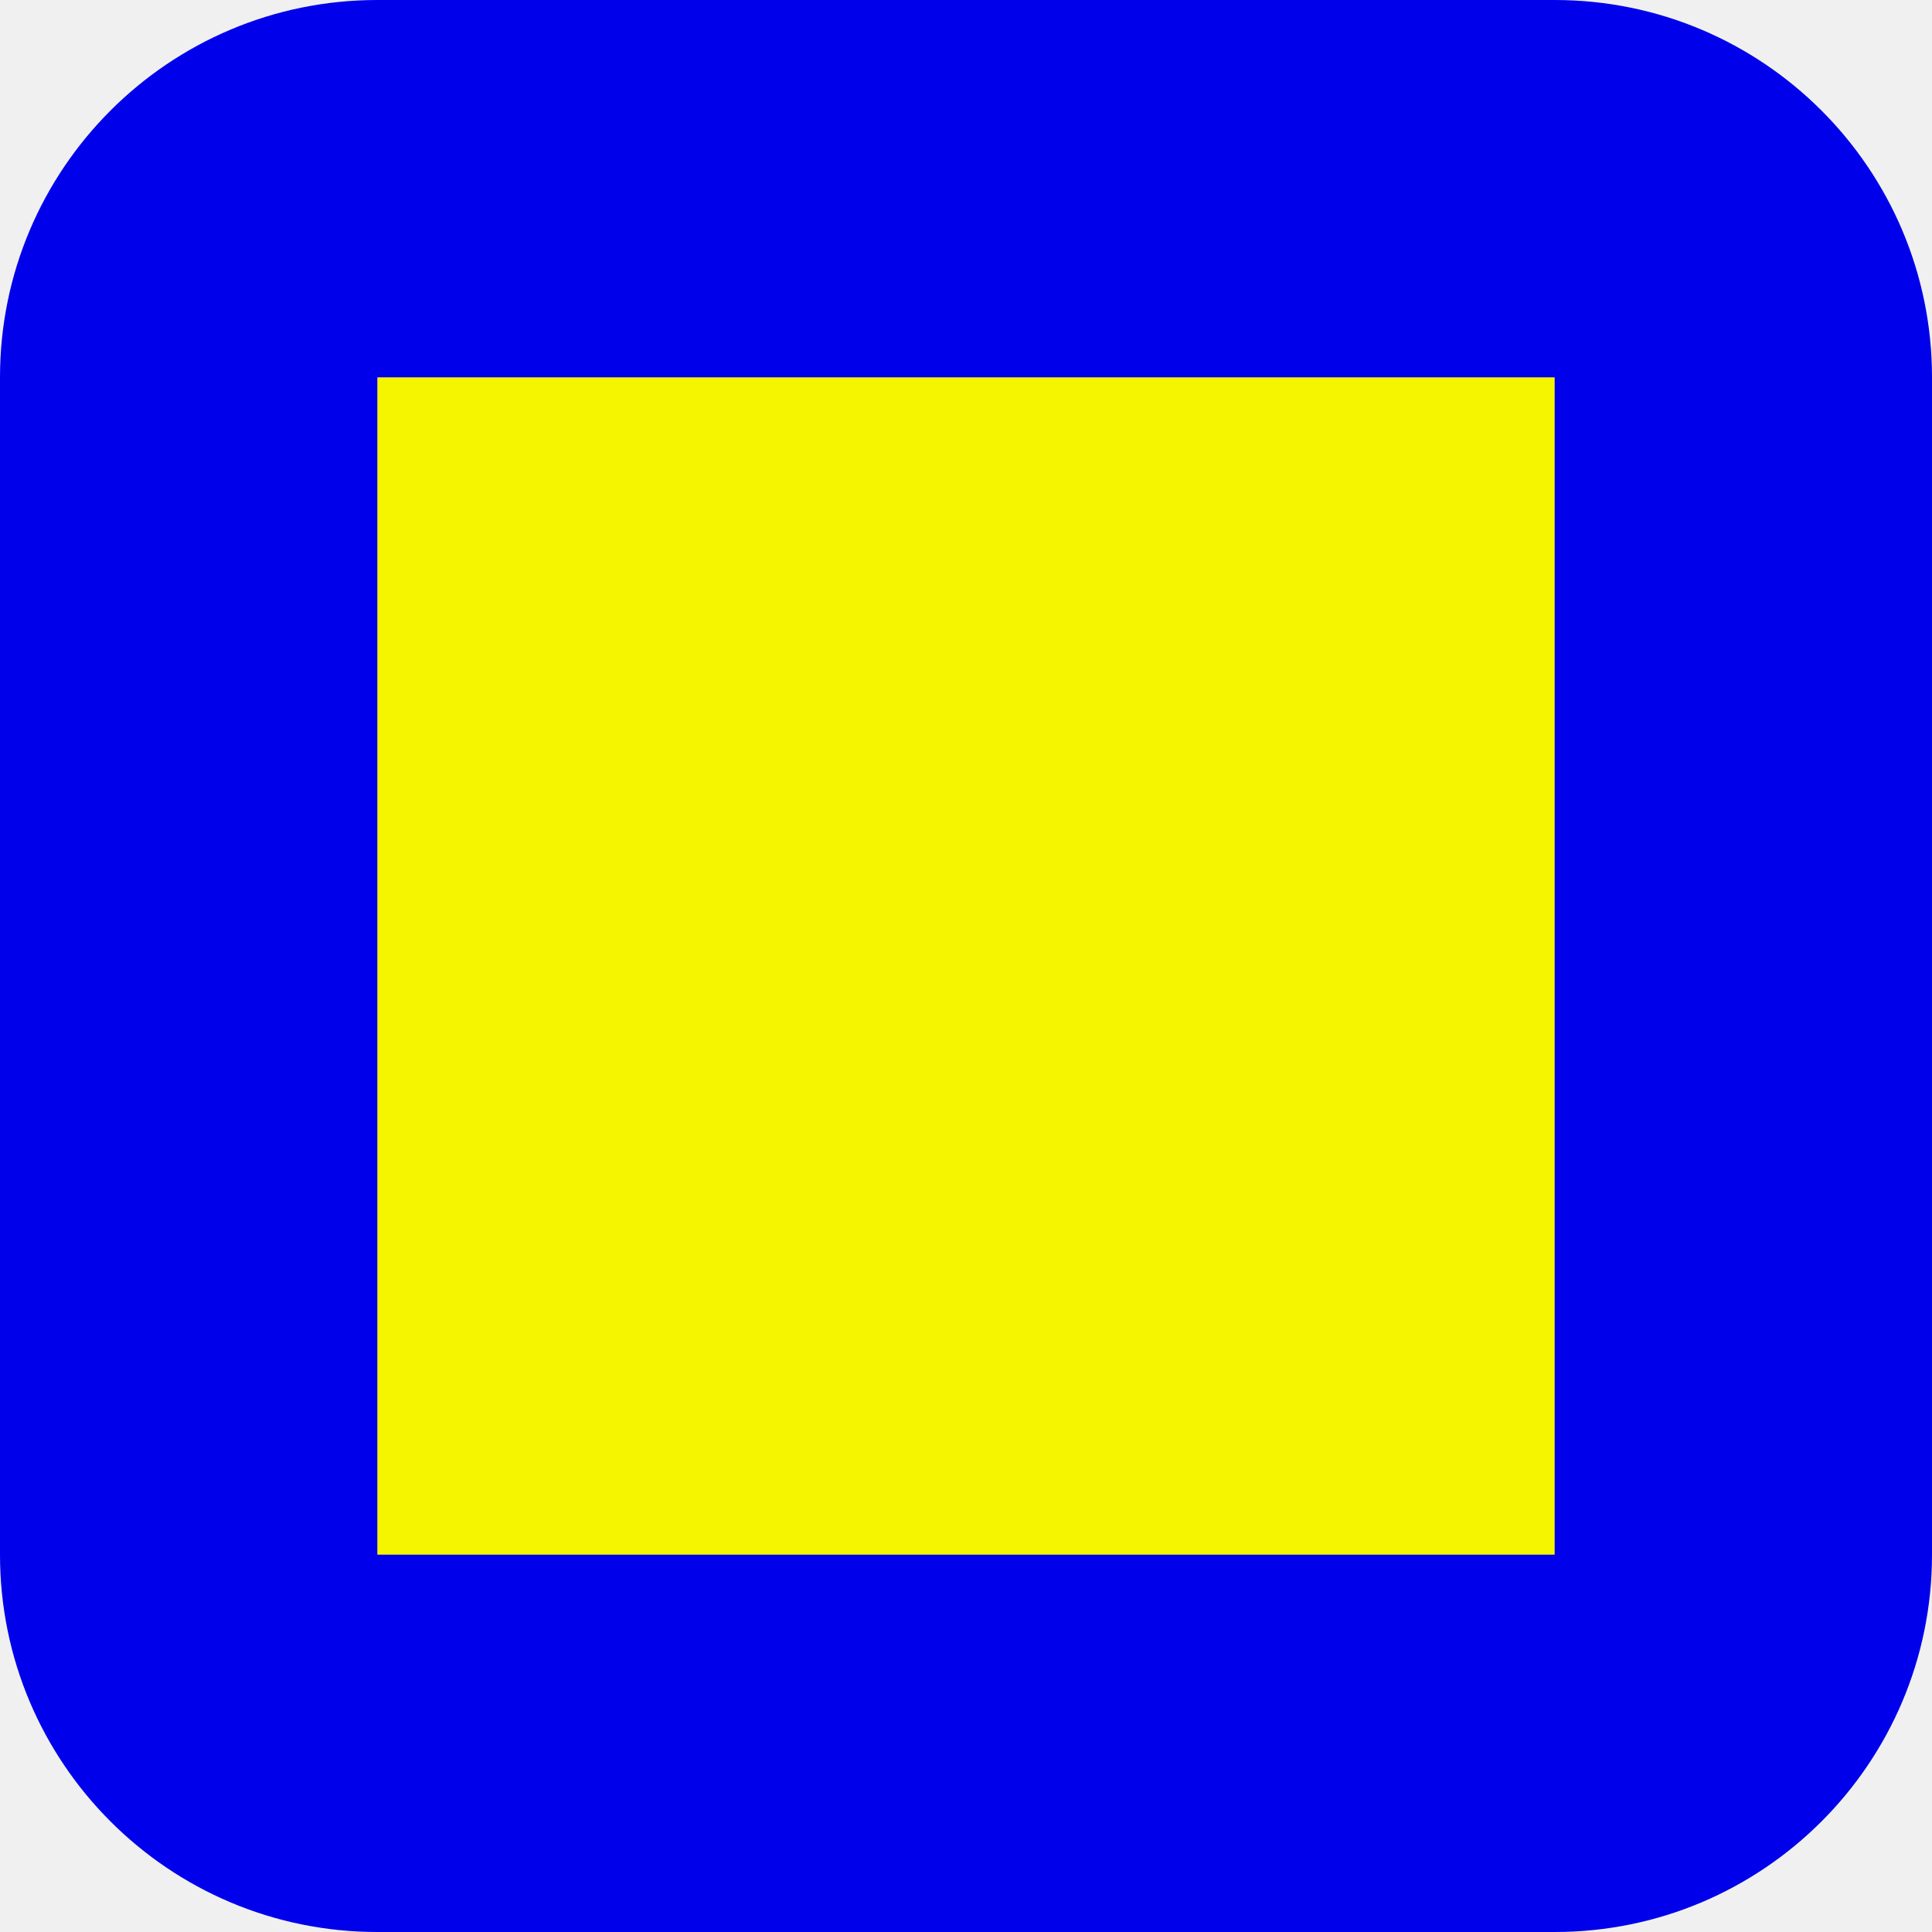
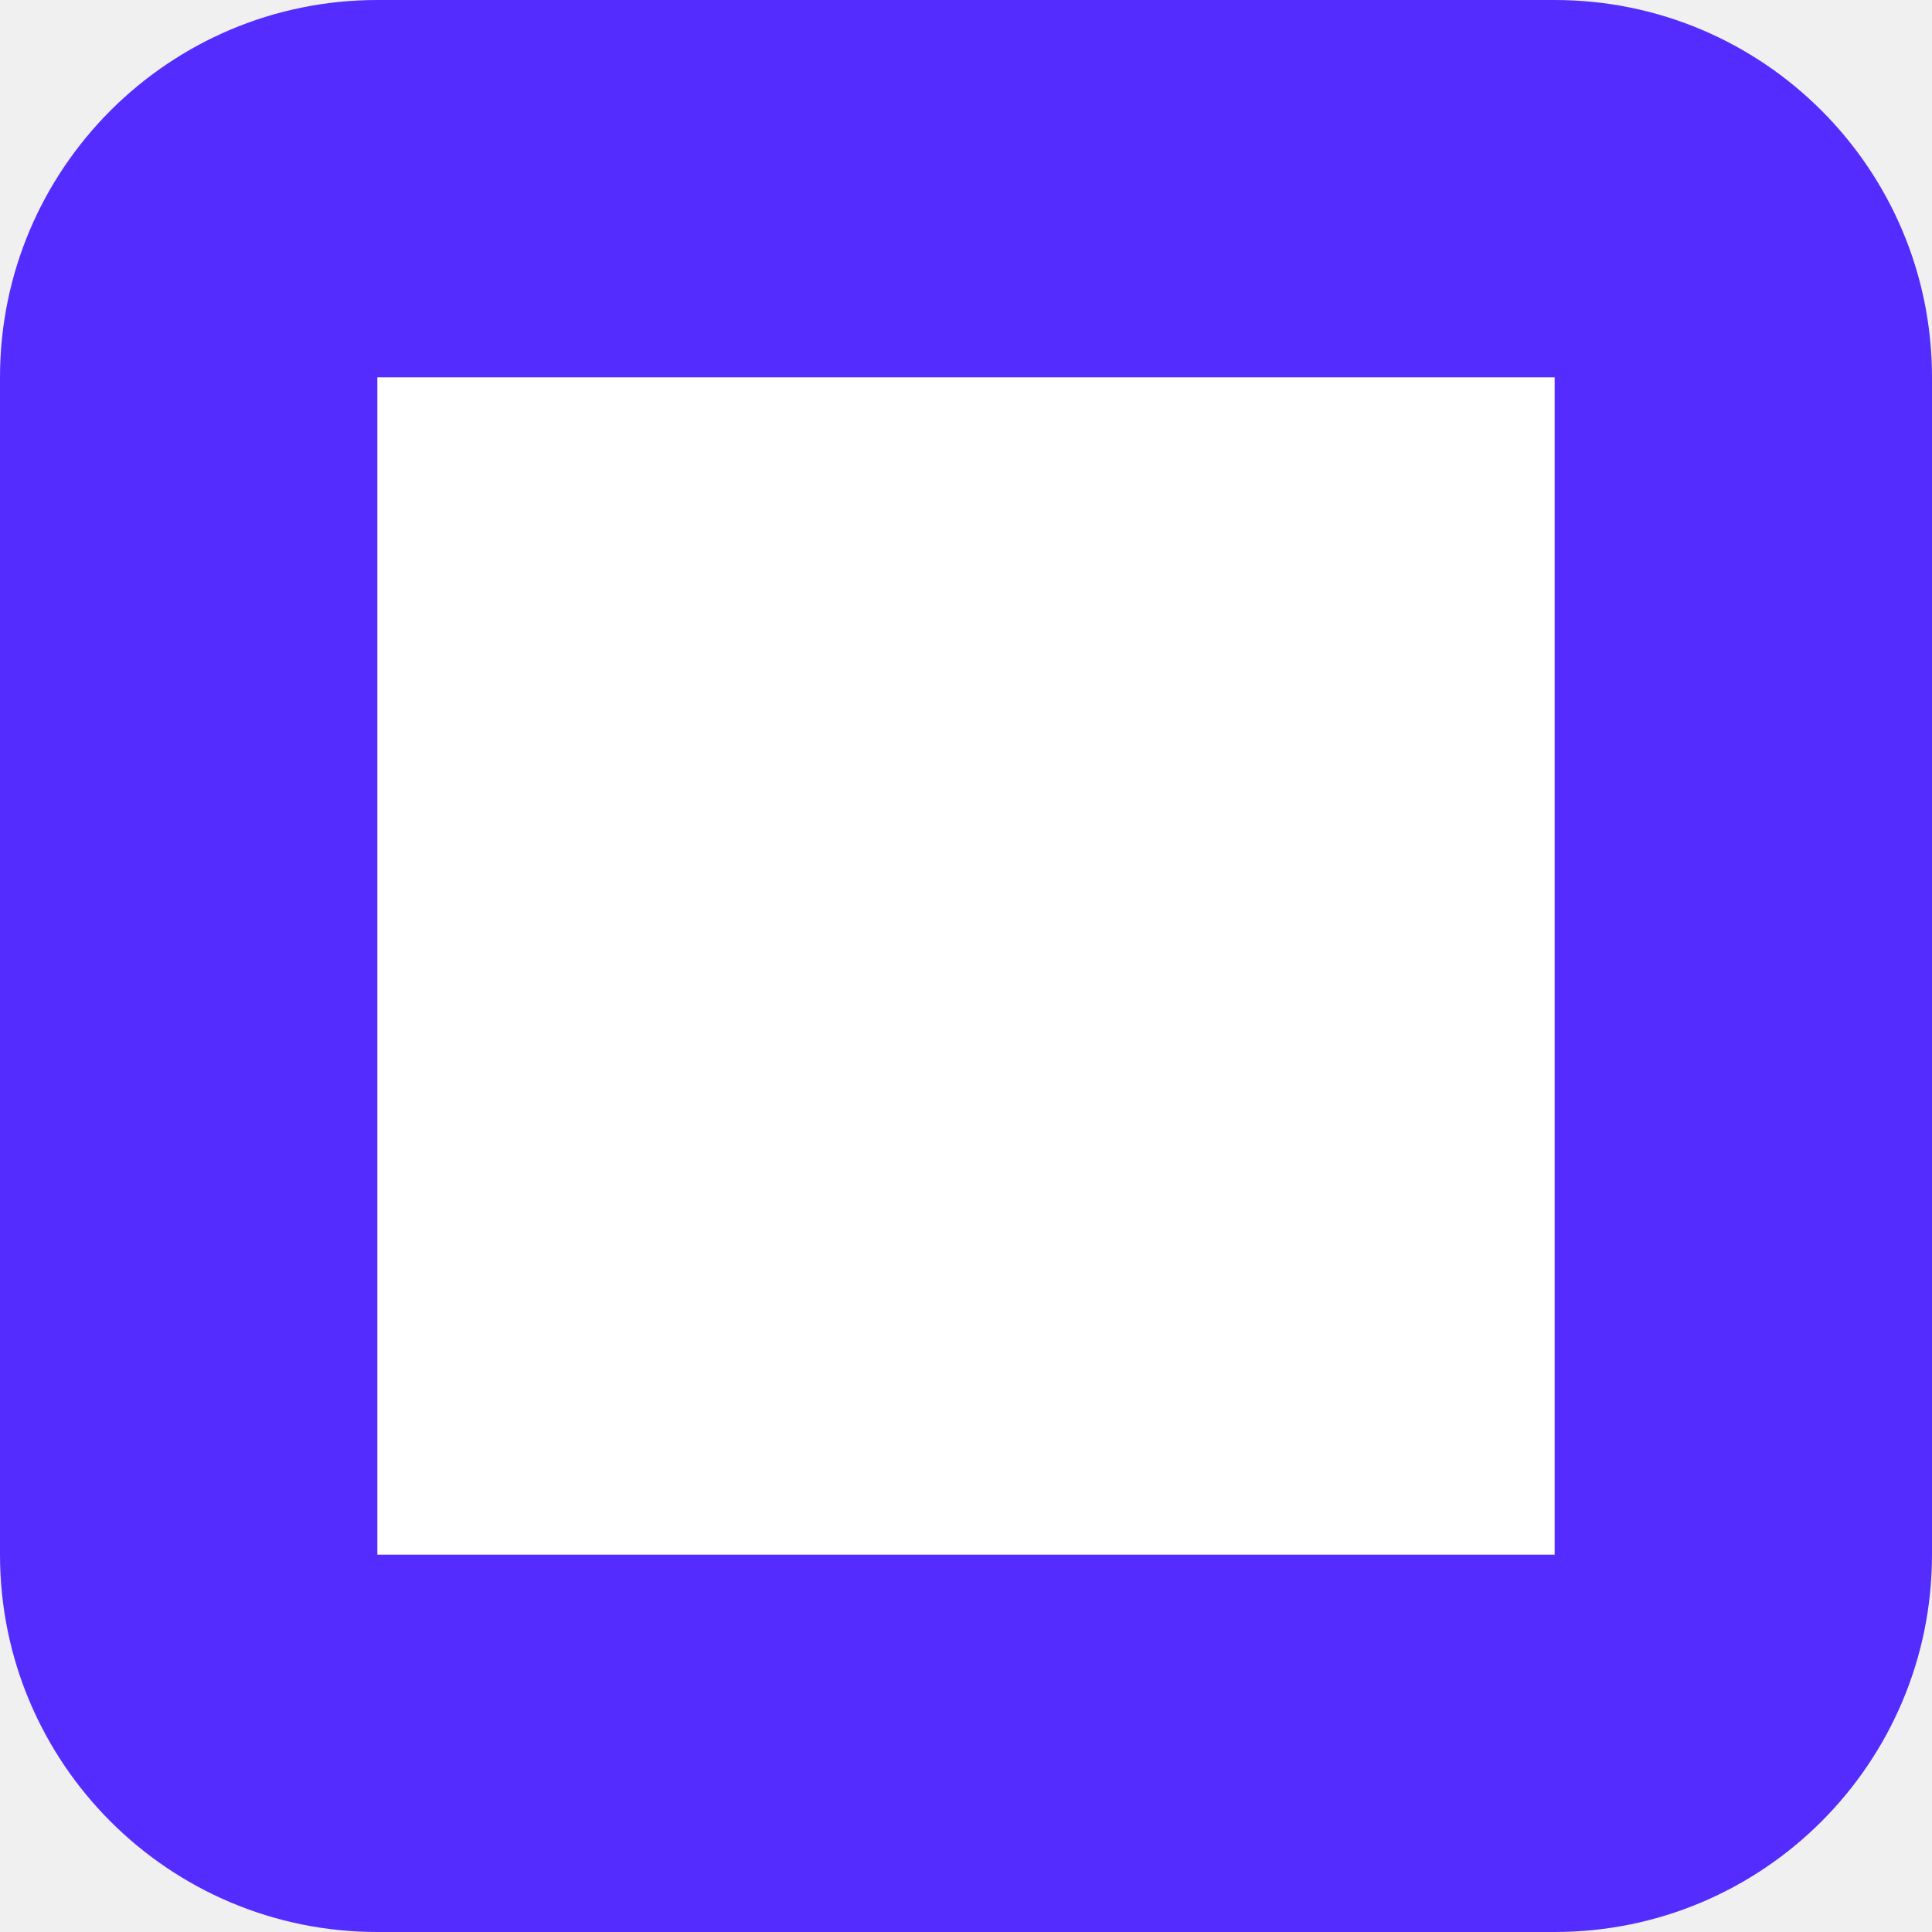
<svg xmlns="http://www.w3.org/2000/svg" width="1024" height="1024" viewBox="0 0 1024 1024">
-   <rect x="0" y="0" width="1024" height="1024" rx="200" ry="200" fill="#0000EB" />
-   <rect x="200" y="200" width="624" height="624" fill="#F5F500" />
+   <rect x="0" y="0" width="1024" height="1024" rx="200" ry="200" fill="#542DFE" />
+   <rect x="200" y="200" width="624" height="624" fill="#FFFFFF" />
</svg>
